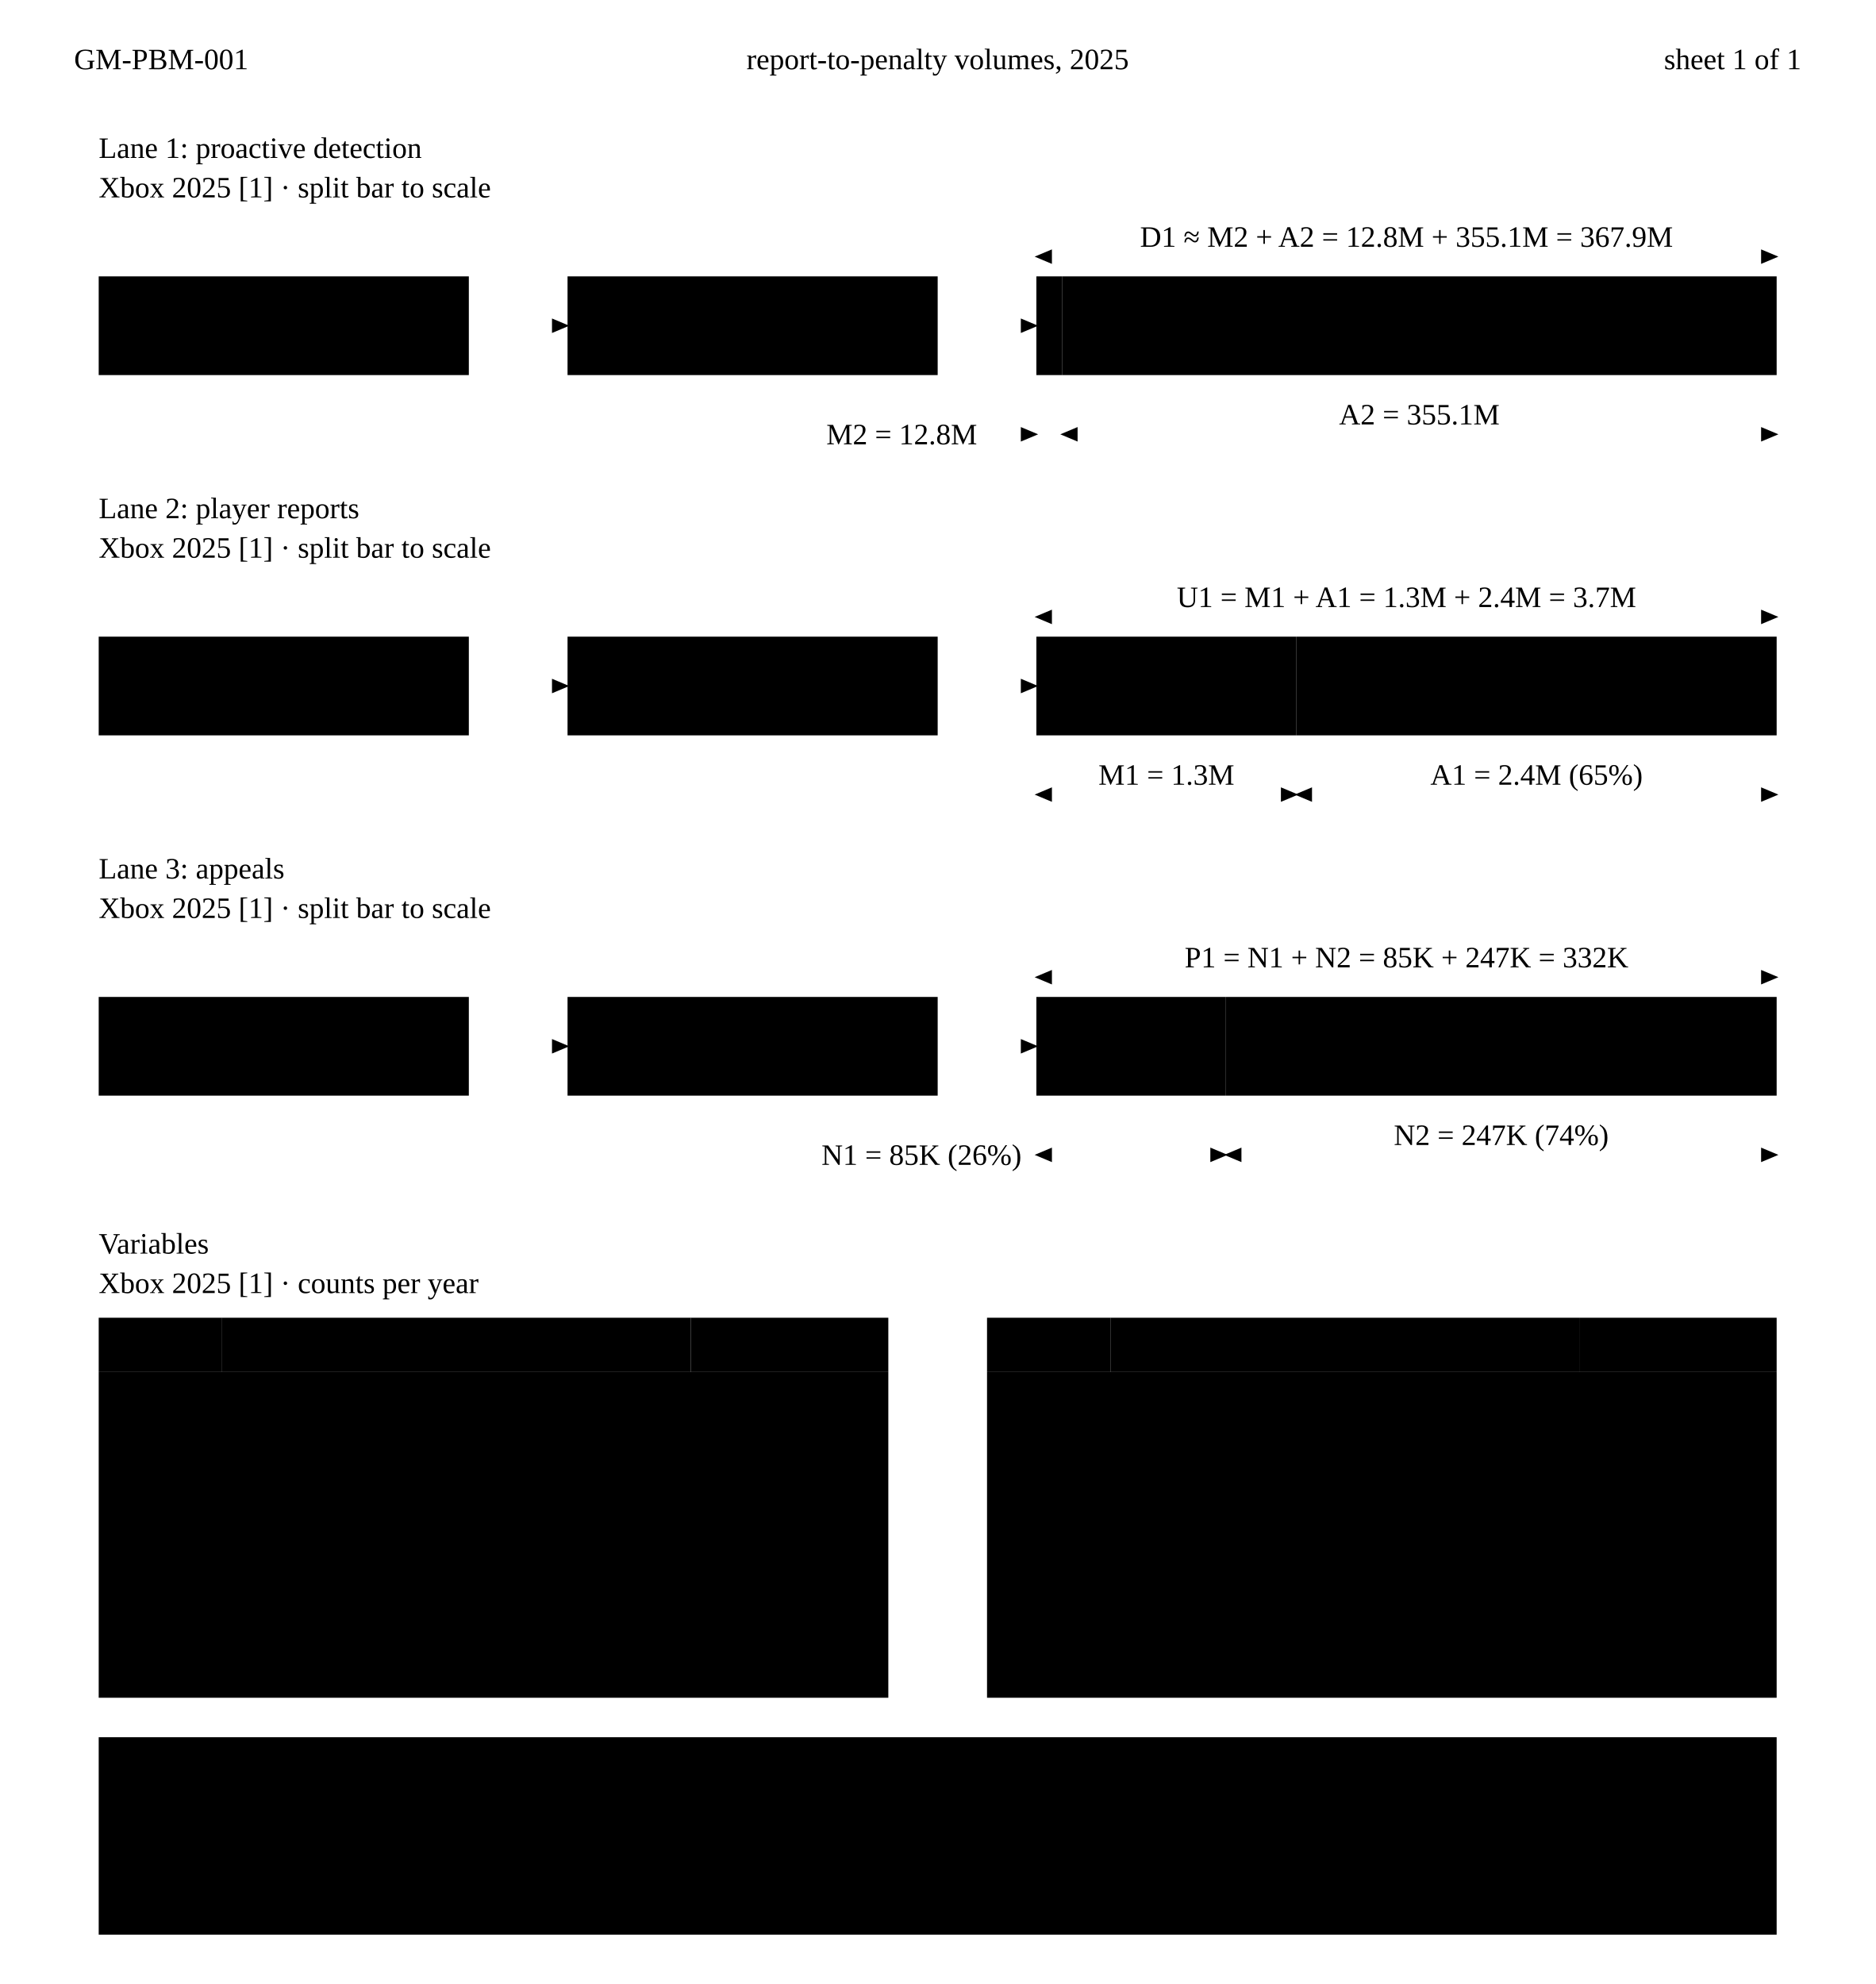
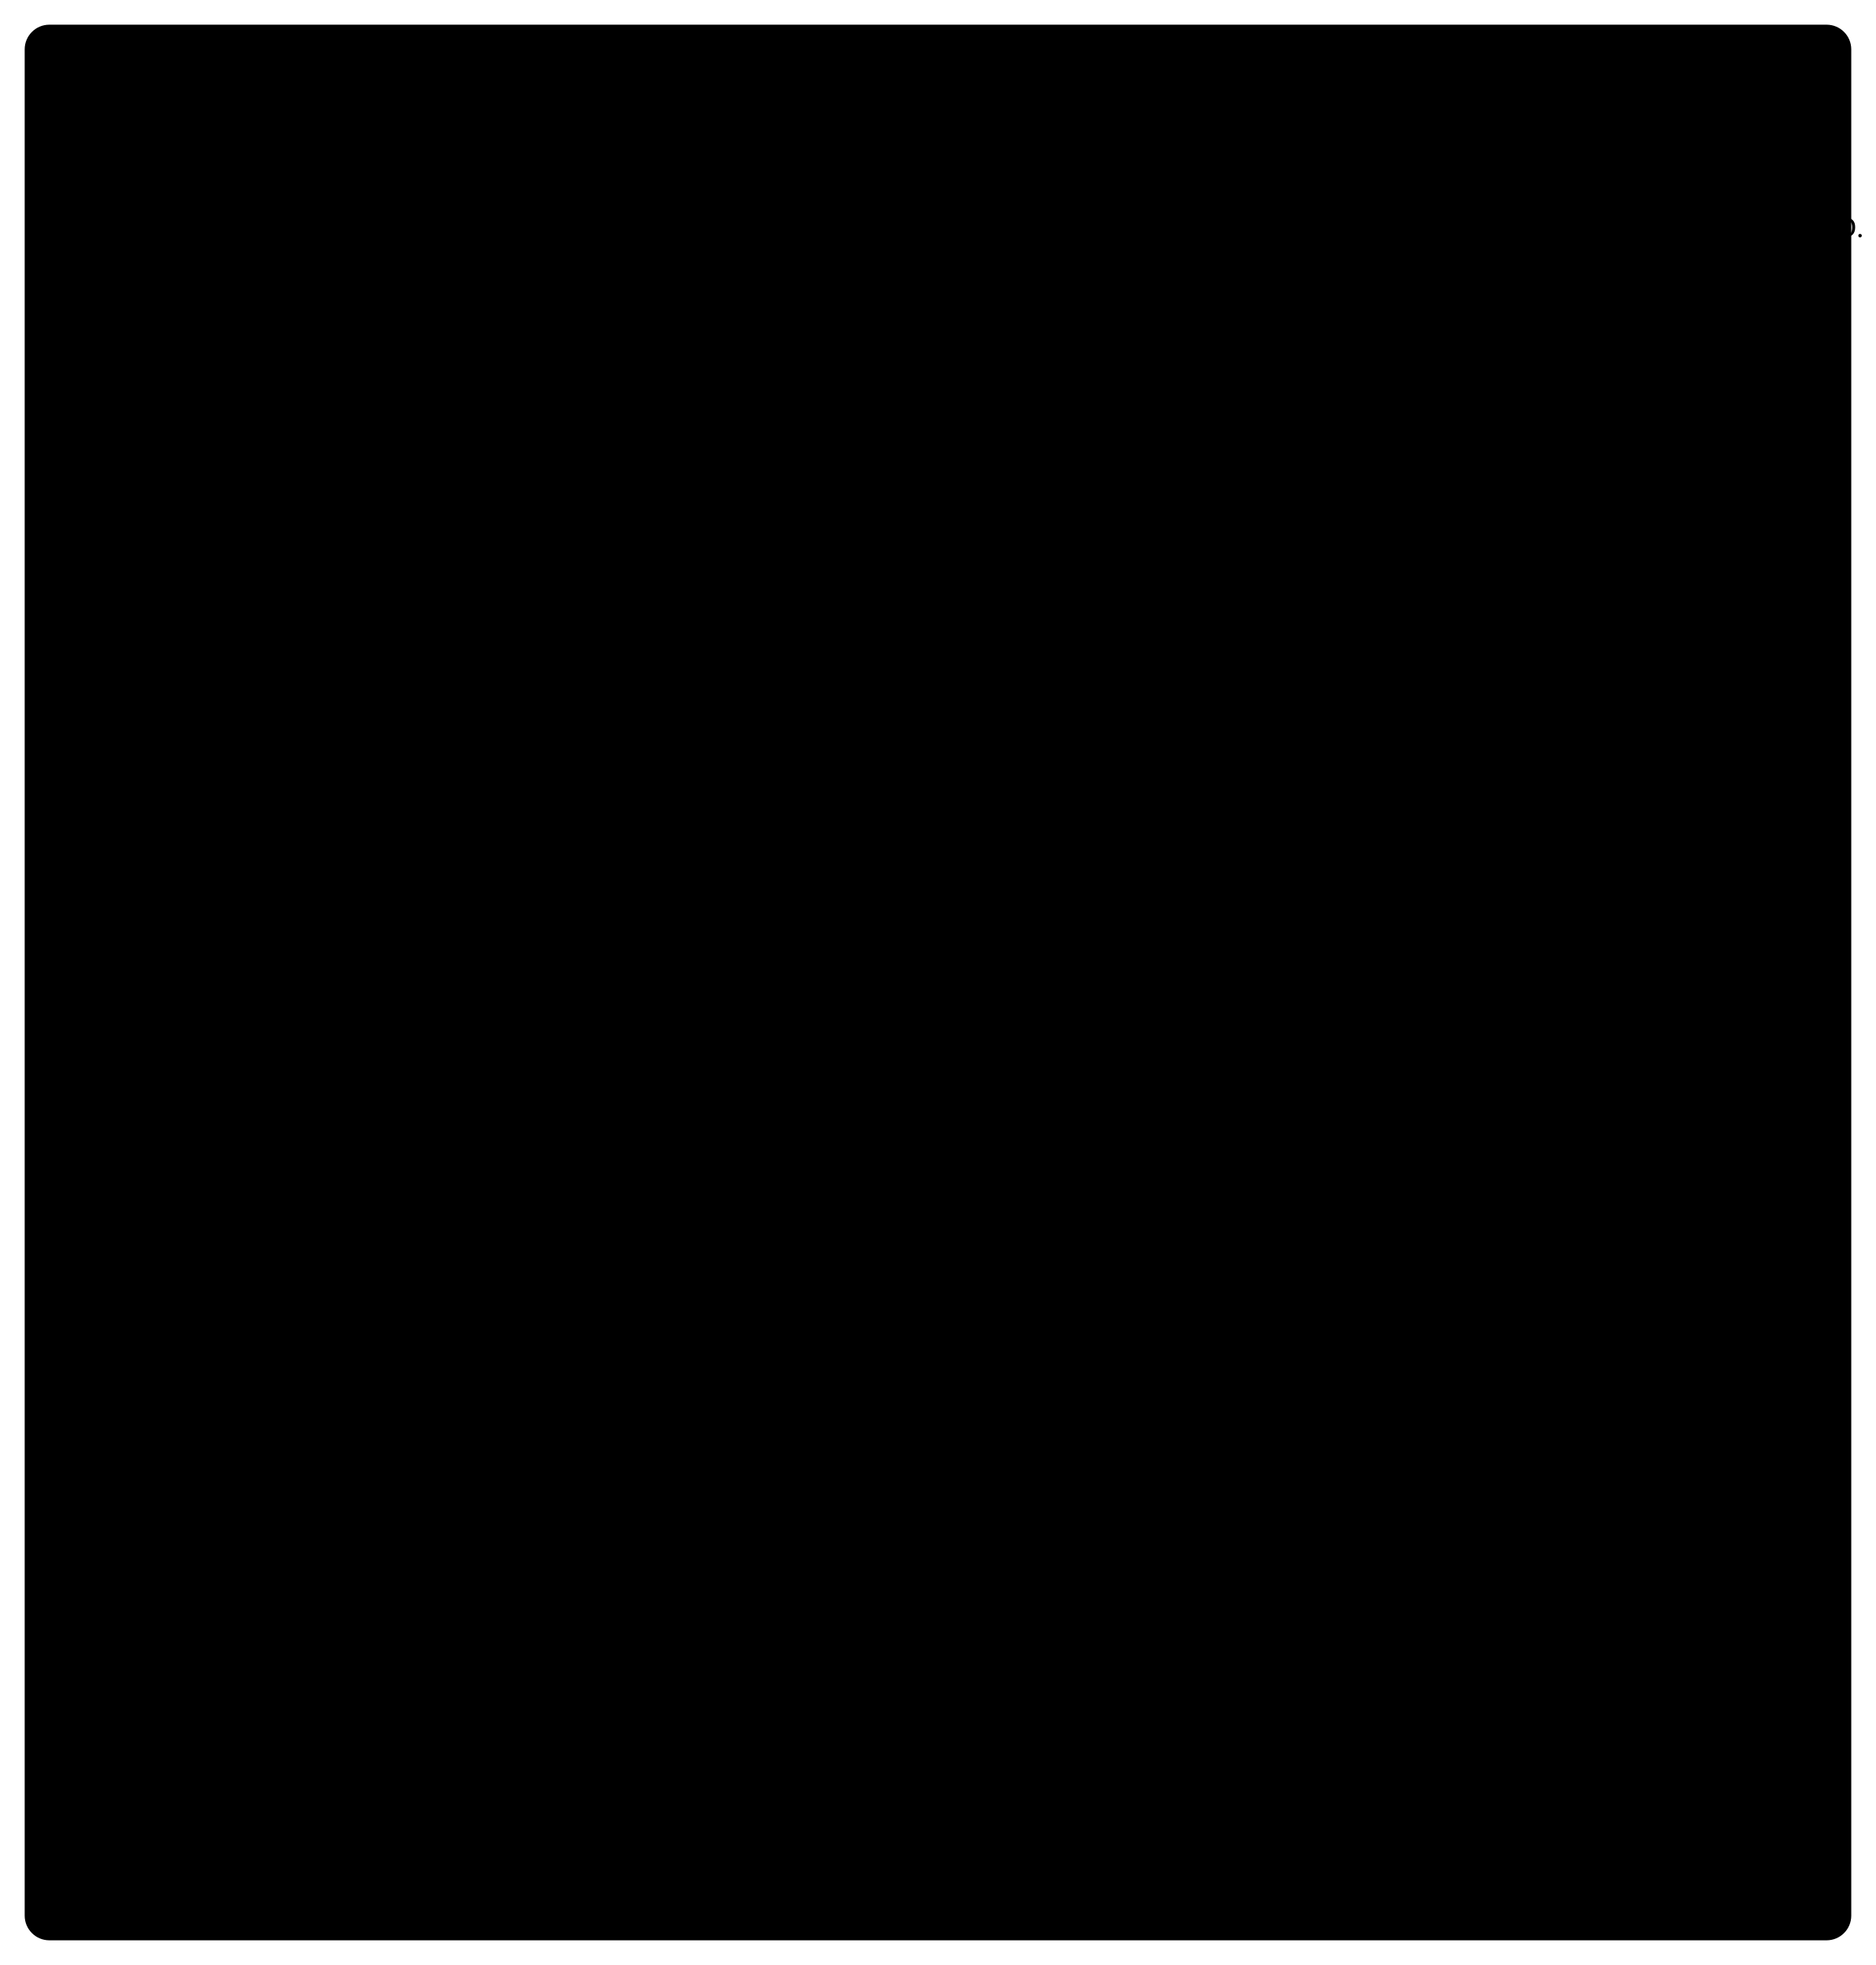
- <svg xmlns="http://www.w3.org/2000/svg" class="dwg" viewBox="0 0 760 804">
+ <svg xmlns="http://www.w3.org/2000/svg" class="dwg" viewBox="0 0 760 796">
  <defs>
-     <marker id="gm-pbp-ah" viewBox="0 0 10 10" refX="9" refY="5" markerWidth="7" markerHeight="7" markerUnits="userSpaceOnUse" orient="auto-start-reverse">
-       <path class="ah ink" d="M0,0.8L10,5L0,9.2Z" />
+     <marker id="gm-pbp-ah" viewBox="0 0 10 10" refX="10" refY="5" markerWidth="6" markerHeight="6" markerUnits="userSpaceOnUse" orient="auto-start-reverse">
+       <path class="ah ink" d="M0,1.6L10,5L0,8.4Z" />
    </marker>
-     <marker id="gm-pbp-ah-hl" viewBox="0 0 10 10" refX="9" refY="5" markerWidth="7" markerHeight="7" markerUnits="userSpaceOnUse" orient="auto-start-reverse">
-       <path class="ah hl" d="M0,0.8L10,5L0,9.2Z" />
+     <marker id="gm-pbp-ah-hl" viewBox="0 0 10 10" refX="10" refY="5" markerWidth="6" markerHeight="6" markerUnits="userSpaceOnUse" orient="auto-start-reverse">
+       <path class="ah hl" d="M0,1.6L10,5L0,8.4Z" />
    </marker>
+     <pattern id="gm-pbp-hatch" width="5" height="5" patternUnits="userSpaceOnUse" patternTransform="rotate(45)">
+       <path class="hatch-ln" d="M0,0V5" />
+     </pattern>
  </defs>
-   <path class="ln" d="M20,12H740M20,36H740" />
-   <text class="cap ink" x="30" y="24" dominant-baseline="central">GM-PBM-001</text>
-   <text class="cap" x="380" y="24" text-anchor="middle" dominant-baseline="central">report-to-penalty volumes, 2025</text>
-   <text class="cap" x="730" y="24" text-anchor="end" dominant-baseline="central">sheet 1 of 1</text>
-   <text class="vt" x="40" y="64">Lane 1: proactive detection</text>
-   <text class="vs" x="40" y="80">Xbox 2025 [1] · split bar to scale</text>
-   <rect class="obj fill-2" x="40" y="112" width="150" height="40" />
-   <text class="sl ink" x="115" y="125" text-anchor="middle" dominant-baseline="central">scanned</text>
-   <text class="t" x="115" y="141" text-anchor="middle" dominant-baseline="central">S1 = 14.8B</text>
-   <path class="ln ink" d="M190,132H230" marker-end="url(#gm-pbp-ah)" />
-   <rect class="obj fill-2" x="230" y="112" width="150" height="40" />
-   <text class="sl ink" x="305" y="125" text-anchor="middle" dominant-baseline="central">violating</text>
-   <text class="t" x="305" y="141" text-anchor="middle" dominant-baseline="central">D1 = 368M</text>
-   <path class="ln ink" d="M380,132H420" marker-end="url(#gm-pbp-ah)" />
-   <rect class="obj fill-2" x="420" y="112" width="10.4" height="40" />
-   <rect class="obj fill-1" x="430.4" y="112" width="289.6" height="40" />
-   <text class="sl ink" x="575.2" y="132" text-anchor="middle" dominant-baseline="central">automated</text>
-   <path class="ext" d="M420,109V99M720,109V99" />
-   <path class="dim" d="M420,104H720" marker-start="url(#gm-pbp-ah)" marker-end="url(#gm-pbp-ah)" />
-   <text class="dt" x="570" y="100" text-anchor="middle">D1 ≈ M2 + A2 = 12.8M + 355.1M = 367.9M</text>
-   <path class="ext" d="M420,155V181M430.4,155V181M720,155V181" />
-   <path class="dim" d="M400,176H420" marker-end="url(#gm-pbp-ah)" />
-   <path class="dim" d="M420,176H430.4" />
-   <text class="dt" x="396" y="176" text-anchor="end" dominant-baseline="central">M2 = 12.8M</text>
-   <path class="dim" d="M430.4,176H720" marker-start="url(#gm-pbp-ah)" marker-end="url(#gm-pbp-ah)" />
-   <text class="dt" x="575.2" y="172" text-anchor="middle">A2 = 355.1M</text>
-   <text class="vt" x="40" y="210">Lane 2: player reports</text>
-   <text class="vs" x="40" y="226">Xbox 2025 [1] · split bar to scale</text>
-   <rect class="obj fill-2" x="40" y="258" width="150" height="40" />
-   <text class="sl ink" x="115" y="271" text-anchor="middle" dominant-baseline="central">reports</text>
-   <text class="t" x="115" y="287" text-anchor="middle" dominant-baseline="central">R1 = 39M</text>
-   <path class="ln ink" d="M190,278H230" marker-end="url(#gm-pbp-ah)" />
-   <rect class="obj fill-2" x="230" y="258" width="150" height="40" />
-   <text class="sl ink" x="305" y="271" text-anchor="middle" dominant-baseline="central">actioned</text>
-   <text class="t" x="305" y="287" text-anchor="middle" dominant-baseline="central">R2 = 3.7M</text>
-   <path class="ln ink" d="M380,278H420" marker-end="url(#gm-pbp-ah)" />
-   <rect class="obj fill-2" x="420" y="258" width="105.4" height="40" />
-   <rect class="obj fill-1" x="525.4" y="258" width="194.6" height="40" />
-   <text class="sl ink" x="472.7" y="278" text-anchor="middle" dominant-baseline="central">manual</text>
-   <text class="sl ink" x="622.7" y="278" text-anchor="middle" dominant-baseline="central">automated [2]</text>
-   <path class="ext" d="M420,255V245M720,255V245" />
-   <path class="dim" d="M420,250H720" marker-start="url(#gm-pbp-ah)" marker-end="url(#gm-pbp-ah)" />
-   <text class="dt" x="570" y="246" text-anchor="middle">U1 = M1 + A1 = 1.3M + 2.4M = 3.7M</text>
-   <path class="ext" d="M420,301V327M525.4,301V327M720,301V327" />
-   <path class="dim" d="M420,322H525.4" marker-start="url(#gm-pbp-ah)" marker-end="url(#gm-pbp-ah)" />
-   <text class="dt" x="472.7" y="318" text-anchor="middle">M1 = 1.3M</text>
-   <path class="dim hl" d="M525.4,322H720" marker-start="url(#gm-pbp-ah-hl)" marker-end="url(#gm-pbp-ah-hl)" />
-   <text class="dt hl" x="622.7" y="318" text-anchor="middle">A1 = 2.4M (65%)</text>
-   <text class="vt" x="40" y="356">Lane 3: appeals</text>
-   <text class="vs" x="40" y="372">Xbox 2025 [1] · split bar to scale</text>
-   <rect class="obj fill-2" x="40" y="404" width="150" height="40" />
-   <text class="sl ink" x="115" y="417" text-anchor="middle" dominant-baseline="central">appeals</text>
-   <text class="t" x="115" y="433" text-anchor="middle" dominant-baseline="central">P1 = 332K</text>
-   <path class="ln ink" d="M190,424H230" marker-end="url(#gm-pbp-ah)" />
-   <rect class="obj fill-2" x="230" y="404" width="150" height="40" />
-   <text class="sl ink" x="305" y="417" text-anchor="middle" dominant-baseline="central">case review</text>
-   <text class="t" x="305" y="433" text-anchor="middle" dominant-baseline="central">human agent [3]</text>
-   <path class="ln ink" d="M380,424H420" marker-end="url(#gm-pbp-ah)" />
-   <rect class="obj fill-2" x="420" y="404" width="76.8" height="40" />
-   <rect class="obj fill-1" x="496.8" y="404" width="223.2" height="40" />
-   <text class="sl ink" x="608.4" y="424" text-anchor="middle" dominant-baseline="central">upheld</text>
-   <path class="ext" d="M420,401V391M720,401V391" />
-   <path class="dim" d="M420,396H720" marker-start="url(#gm-pbp-ah)" marker-end="url(#gm-pbp-ah)" />
-   <text class="dt" x="570" y="392" text-anchor="middle">P1 = N1 + N2 = 85K + 247K = 332K</text>
-   <path class="ext" d="M420,447V473M496.8,447V473M720,447V473" />
-   <path class="dim" d="M420,468H496.8" marker-start="url(#gm-pbp-ah)" marker-end="url(#gm-pbp-ah)" />
-   <text class="dt" x="414" y="468" text-anchor="end" dominant-baseline="central">N1 = 85K (26%)</text>
-   <path class="dim" d="M496.8,468H720" marker-start="url(#gm-pbp-ah)" marker-end="url(#gm-pbp-ah)" />
-   <text class="dt" x="608.4" y="464" text-anchor="middle">N2 = 247K (74%)</text>
-   <text class="vt" x="40" y="508">Variables</text>
-   <text class="vs" x="40" y="524">Xbox 2025 [1] · counts per year</text>
-   <rect class="cell band" x="40" y="534" width="50" height="22" />
-   <rect class="cell band" x="90" y="534" width="190" height="22" />
-   <rect class="cell band" x="280" y="534" width="80" height="22" />
-   <text class="cap ink" x="50" y="545" dominant-baseline="central">code</text>
-   <text class="cap ink" x="100" y="545" dominant-baseline="central">item</text>
-   <text class="cap ink" x="350" y="545" text-anchor="end" dominant-baseline="central">value</text>
-   <path class="cell" d="M40,556H360V688H40Z" />
-   <path class="ln ink" d="M90,556V688M280,556V688" />
-   <path class="ln" d="M40,578H360M40,600H360M40,622H360M40,644H360M40,666H360" />
-   <text class="t b" x="50" y="567" dominant-baseline="central">S1</text>
-   <text class="t" x="100" y="567" dominant-baseline="central">content scanned</text>
-   <text class="t b" x="350" y="567" text-anchor="end" dominant-baseline="central">14.8B</text>
-   <text class="t b" x="50" y="589" dominant-baseline="central">D1</text>
-   <text class="t" x="100" y="589" dominant-baseline="central">found violating, 2.5%</text>
-   <text class="t b" x="350" y="589" text-anchor="end" dominant-baseline="central">368M</text>
-   <text class="t" x="50" y="611" dominant-baseline="central">M2</text>
-   <text class="t" x="100" y="611" dominant-baseline="central">proactive, manual</text>
-   <text class="t" x="350" y="611" text-anchor="end" dominant-baseline="central">12.8M</text>
-   <text class="t" x="50" y="633" dominant-baseline="central">A2</text>
-   <text class="t" x="100" y="633" dominant-baseline="central">proactive, automated</text>
-   <text class="t" x="350" y="633" text-anchor="end" dominant-baseline="central">355.1M</text>
-   <text class="t b" x="50" y="655" dominant-baseline="central">R1</text>
-   <text class="t" x="100" y="655" dominant-baseline="central">player reports</text>
-   <text class="t b" x="350" y="655" text-anchor="end" dominant-baseline="central">39M</text>
-   <text class="t b" x="50" y="677" dominant-baseline="central">R2</text>
-   <text class="t" x="100" y="677" dominant-baseline="central">reports actioned, 9.6%</text>
-   <text class="t b" x="350" y="677" text-anchor="end" dominant-baseline="central">3.7M</text>
-   <rect class="cell band" x="400" y="534" width="50" height="22" />
-   <rect class="cell band" x="450" y="534" width="190" height="22" />
-   <rect class="cell band" x="640" y="534" width="80" height="22" />
-   <text class="cap ink" x="410" y="545" dominant-baseline="central">code</text>
-   <text class="cap ink" x="460" y="545" dominant-baseline="central">item</text>
-   <text class="cap ink" x="710" y="545" text-anchor="end" dominant-baseline="central">value</text>
-   <path class="cell" d="M400,556H720V688H400Z" />
-   <path class="ln ink" d="M450,556V688M640,556V688" />
-   <path class="ln" d="M400,578H720M400,600H720M400,622H720M400,644H720M400,666H720" />
-   <text class="t" x="410" y="567" dominant-baseline="central">M1</text>
-   <text class="t" x="460" y="567" dominant-baseline="central">reported, manual</text>
-   <text class="t" x="710" y="567" text-anchor="end" dominant-baseline="central">1.3M</text>
-   <text class="t" x="410" y="589" dominant-baseline="central">A1</text>
-   <text class="t" x="460" y="589" dominant-baseline="central">reported, automated</text>
-   <text class="t" x="710" y="589" text-anchor="end" dominant-baseline="central">2.4M</text>
-   <text class="t b" x="410" y="611" dominant-baseline="central">U1</text>
-   <text class="t" x="460" y="611" dominant-baseline="central">reported, processed</text>
-   <text class="t b" x="710" y="611" text-anchor="end" dominant-baseline="central">3.7M</text>
-   <text class="t b" x="410" y="633" dominant-baseline="central">P1</text>
-   <text class="t" x="460" y="633" dominant-baseline="central">appeals (case reviews)</text>
-   <text class="t b" x="710" y="633" text-anchor="end" dominant-baseline="central">332K</text>
-   <text class="t" x="410" y="655" dominant-baseline="central">N1</text>
-   <text class="t" x="460" y="655" dominant-baseline="central">reinstated, 26%</text>
-   <text class="t" x="710" y="655" text-anchor="end" dominant-baseline="central">85K</text>
-   <text class="t" x="410" y="677" dominant-baseline="central">N2</text>
-   <text class="t" x="460" y="677" dominant-baseline="central">upheld, 74%</text>
-   <text class="t" x="710" y="677" text-anchor="end" dominant-baseline="central">247K</text>
-   <rect class="note-box" x="40" y="704" width="680" height="80" />
-   <text class="sl ink" x="52" y="722">notes</text>
-   <text class="n" x="52" y="740">[1] Xbox Transparency Report 2025, Xbox platform, Jan 1 to Dec 31, 2025. Lane boxes are not to scale.</text>
-   <text class="n" x="52" y="756">[2] Per the report, 65% of user reports and 97% of total reports were processed using automated systems.</text>
-   <text class="n" x="52" y="772">[3] A moderation agent reviews; reinstated when an error is found or reconsideration is warranted.</text>
+   <rect class="sheet" x="10" y="10" width="740" height="776" rx="10" />
+   <text class="nth" x="32" y="40">NOTES:</text>
+   <text class="nt" x="78.6" y="40">(UNLESS OTHERWISE SPECIFIED)</text>
+   <rect class="nb" x="32" y="53.3" width="11" height="11" />
+   <text class="nbt" x="37.5" y="61.5" text-anchor="middle">1</text>
+   <text class="nt" x="50" y="62">A PLATFORM TRANSPARENCY REPORT, JAN 1 TO DEC 31, 2025. STAGE BOXES ARE NOT TO SCALE; SPLIT BARS ARE.</text>
+   <rect class="nb" x="32" y="70.3" width="11" height="11" />
+   <text class="nbt" x="37.5" y="78.5" text-anchor="middle">2</text>
+   <text class="nt" x="50" y="79">PER THE REPORT, 65% OF USER REPORTS AND 97% OF TOTAL REPORTS WERE PROCESSED USING AUTOMATED SYSTEMS.</text>
+   <rect class="nb" x="32" y="87.3" width="11" height="11" />
+   <text class="nbt" x="37.5" y="95.5" text-anchor="middle">3</text>
+   <text class="nt" x="50" y="96">A HUMAN AGENT REVIEWS EACH APPEAL; REINSTATED WHEN AN ERROR IS FOUND OR RECONSIDERATION IS WARRANTED.</text>
+   <text class="nt" x="50" y="113">COUNTS PER YEAR. THE DRAWING CARRIES CODES; VALUES AND FORMULAS ARE IN THE TABLES.</text>
+   <rect class="obj fill-2" x="70" y="176" width="120" height="40" />
+   <text class="sl ink" x="130" y="193" text-anchor="middle">SCANNED</text>
+   <text class="dt" x="130" y="207" text-anchor="middle">S1</text>
+   <path class="leader" d="M194,196H220" marker-end="url(#gm-pbp-ah)" />
+   <rect class="obj fill-2" x="224" y="176" width="120" height="40" />
+   <text class="sl ink" x="284" y="193" text-anchor="middle">VIOLATING</text>
+   <text class="dt" x="284" y="207" text-anchor="middle">D1</text>
+   <path class="leader" d="M348,196H374" marker-end="url(#gm-pbp-ah)" />
+   <rect class="obj fill-2" x="378" y="176" width="10.44" height="40" />
+   <rect class="obj fill-1" x="388.44" y="176" width="289.56" height="40" />
+   <text class="sl ink" x="533.22" y="199" text-anchor="middle">AUTOMATED</text>
+   <path class="ext" d="M378,173L378,158" />
+   <path class="ext" d="M678,173L678,158" />
+   <path class="dim" d="M378,162L678,162" marker-start="url(#gm-pbp-ah)" marker-end="url(#gm-pbp-ah)" />
+   <text class="dt" x="528" y="158" text-anchor="middle">D1</text>
+   <path class="ext" d="M378,219L378,238" />
+   <path class="ext" d="M388.44,219L388.44,238" />
+   <path class="dim" d="M378,234L388.44,234" />
+   <path class="dim" d="M368,234L378,234" marker-end="url(#gm-pbp-ah)" />
+   <path class="dim" d="M398.44,234L388.44,234" marker-end="url(#gm-pbp-ah)" />
+   <text class="dt" x="359.22" y="246" text-anchor="middle">M2</text>
+   <path class="ext" d="M678,219L678,238" />
+   <path class="dim" d="M388.44,234L678,234" marker-start="url(#gm-pbp-ah)" marker-end="url(#gm-pbp-ah)" />
+   <text class="dt" x="533.22" y="246" text-anchor="middle">A2</text>
+   <text class="vt" x="380" y="278" text-anchor="middle">LANE 1 · PROACTIVE DETECTION</text>
+   <text class="vs" x="380" y="291" text-anchor="middle">PLAN VIEW · SPLIT BAR TO SCALE · BOXES NOT TO SCALE</text>
+   <rect class="obj fill-2" x="70" y="341" width="120" height="40" />
+   <text class="sl ink" x="130" y="358" text-anchor="middle">REPORTS</text>
+   <text class="dt" x="130" y="372" text-anchor="middle">R1</text>
+   <path class="leader" d="M194,361H220" marker-end="url(#gm-pbp-ah)" />
+   <rect class="obj fill-2" x="224" y="341" width="120" height="40" />
+   <text class="sl ink" x="284" y="358" text-anchor="middle">ACTIONED</text>
+   <text class="dt" x="284" y="372" text-anchor="middle">R2</text>
+   <path class="leader" d="M348,361H374" marker-end="url(#gm-pbp-ah)" />
+   <rect class="obj fill-2" x="378" y="341" width="105.41" height="40" />
+   <rect class="obj hl" x="483.41" y="341" width="194.59" height="40" />
+   <text class="sl ink" x="430.7" y="364" text-anchor="middle">MANUAL</text>
+   <text class="sl ink" x="580.7" y="364" text-anchor="middle">AUTOMATED</text>
+   <path class="ext" d="M378,338L378,323" />
+   <path class="ext" d="M678,338L678,323" />
+   <path class="dim" d="M378,327L678,327" marker-start="url(#gm-pbp-ah)" marker-end="url(#gm-pbp-ah)" />
+   <text class="dt" x="528" y="323" text-anchor="middle">U1</text>
+   <path class="ext" d="M378,384L378,403" />
+   <path class="ext" d="M483.41,384L483.41,403" />
+   <path class="dim" d="M378,399L483.41,399" marker-start="url(#gm-pbp-ah)" marker-end="url(#gm-pbp-ah)" />
+   <text class="dt" x="430.7" y="411" text-anchor="middle">M1</text>
+   <path class="ext" d="M678,384L678,403" />
+   <path class="dim hl" d="M483.41,399L678,399" marker-start="url(#gm-pbp-ah-hl)" marker-end="url(#gm-pbp-ah-hl)" />
+   <text class="dt hl" x="580.7" y="411" text-anchor="middle">A1</text>
+   <rect class="nb" x="642.5" y="314" width="11" height="11" />
+   <text class="nbt" x="648" y="322.2" text-anchor="middle">2</text>
+   <text class="vt" x="380" y="443" text-anchor="middle">LANE 2 · PLAYER REPORTS</text>
+   <text class="vs" x="380" y="456" text-anchor="middle">PLAN VIEW · SPLIT BAR TO SCALE · BOXES NOT TO SCALE</text>
+   <rect class="obj fill-2" x="70" y="506" width="120" height="40" />
+   <text class="sl ink" x="130" y="523" text-anchor="middle">APPEALS</text>
+   <text class="dt" x="130" y="537" text-anchor="middle">P1</text>
+   <path class="leader" d="M194,526H220" marker-end="url(#gm-pbp-ah)" />
+   <rect class="obj fill-2" x="224" y="506" width="120" height="40" />
+   <text class="sl ink" x="284" y="529" text-anchor="middle">CASE REVIEW</text>
+   <path class="leader" d="M348,526H374" marker-end="url(#gm-pbp-ah)" />
+   <rect class="obj fill-2" x="378" y="506" width="76.81" height="40" />
+   <rect class="obj fill-1" x="454.81" y="506" width="223.19" height="40" />
+   <text class="sl ink" x="416.4" y="529" text-anchor="middle">REINSTATED</text>
+   <text class="sl ink" x="566.4" y="529" text-anchor="middle">UPHELD</text>
+   <path class="ext" d="M378,503L378,488" />
+   <path class="ext" d="M678,503L678,488" />
+   <path class="dim" d="M378,492L678,492" marker-start="url(#gm-pbp-ah)" marker-end="url(#gm-pbp-ah)" />
+   <text class="dt" x="528" y="488" text-anchor="middle">P1</text>
+   <path class="ext" d="M378,549L378,568" />
+   <path class="ext" d="M454.81,549L454.81,568" />
+   <path class="dim" d="M378,564L454.81,564" marker-start="url(#gm-pbp-ah)" marker-end="url(#gm-pbp-ah)" />
+   <text class="dt" x="416.4" y="576" text-anchor="middle">N1</text>
+   <path class="ext" d="M678,549L678,568" />
+   <path class="dim" d="M454.81,564L678,564" marker-start="url(#gm-pbp-ah)" marker-end="url(#gm-pbp-ah)" />
+   <text class="dt" x="566.4" y="576" text-anchor="middle">N2</text>
+   <rect class="nb" x="278.5" y="490.5" width="11" height="11" />
+   <text class="nbt" x="284" y="498.7" text-anchor="middle">3</text>
+   <text class="vt" x="380" y="608" text-anchor="middle">LANE 3 · APPEALS</text>
+   <text class="vs" x="380" y="621" text-anchor="middle">PLAN VIEW · SPLIT BAR TO SCALE · BOXES NOT TO SCALE</text>
+   <text class="vt" x="40" y="654">DETECTION AND REPORTS</text>
+   <rect class="tbl" x="40" y="661" width="239" height="105" />
+   <path class="tbl" d="M40,676L279,676" />
+   <path class="tbl" d="M40,691L279,691" />
+   <path class="tbl" d="M40,706L279,706" />
+   <path class="tbl" d="M40,721L279,721" />
+   <path class="tbl" d="M40,736L279,736" />
+   <path class="tbl" d="M40,751L279,751" />
+   <path class="tbl" d="M77,661L77,766" />
+   <path class="tbl" d="M193,661L193,766" />
+   <text class="th" x="46" y="671.2">CODE</text>
+   <text class="th" x="135" y="671.2" text-anchor="middle">VARIABLE</text>
+   <text class="th" x="236" y="671.2" text-anchor="middle">VALUE</text>
+   <text class="tc" x="46" y="686.7">S1</text>
+   <text class="tc" x="135" y="686.7" text-anchor="middle">content scanned</text>
+   <text class="tc" x="236" y="686.7" text-anchor="middle">14.8B</text>
+   <text class="tc" x="46" y="701.7">D1</text>
+   <text class="tc" x="135" y="701.7" text-anchor="middle">found violating, 2.5%</text>
+   <text class="tc" x="236" y="701.7" text-anchor="middle">M2 + A2 ≈ 368M</text>
+   <text class="tc" x="46" y="716.7">M2</text>
+   <text class="tc" x="135" y="716.7" text-anchor="middle">proactive, manual</text>
+   <text class="tc" x="236" y="716.7" text-anchor="middle">12.8M</text>
+   <text class="tc" x="46" y="731.7">A2</text>
+   <text class="tc" x="135" y="731.7" text-anchor="middle">proactive, automated</text>
+   <text class="tc" x="236" y="731.7" text-anchor="middle">355.1M</text>
+   <text class="tc" x="46" y="746.7">R1</text>
+   <text class="tc" x="135" y="746.7" text-anchor="middle">player reports</text>
+   <text class="tc" x="236" y="746.7" text-anchor="middle">39M</text>
+   <text class="tc" x="46" y="761.7">R2</text>
+   <text class="tc" x="135" y="761.7" text-anchor="middle">reports actioned, 9.6%</text>
+   <text class="tc" x="236" y="761.7" text-anchor="middle">3.7M</text>
+   <text class="vt" x="400" y="654">PROCESSING AND APPEALS</text>
+   <rect class="tbl" x="400" y="661" width="249" height="105" />
+   <path class="tbl" d="M400,676L649,676" />
+   <path class="tbl" d="M400,691L649,691" />
+   <path class="tbl" d="M400,706L649,706" />
+   <path class="tbl" d="M400,721L649,721" />
+   <path class="tbl" d="M400,736L649,736" />
+   <path class="tbl" d="M400,751L649,751" />
+   <path class="tbl" d="M437,661L437,766" />
+   <path class="tbl" d="M566,661L566,766" />
+   <text class="th" x="406" y="671.2">CODE</text>
+   <text class="th" x="501.5" y="671.2" text-anchor="middle">VARIABLE</text>
+   <text class="th" x="607.5" y="671.2" text-anchor="middle">VALUE</text>
+   <text class="tc" x="406" y="686.7">M1</text>
+   <text class="tc" x="501.5" y="686.7" text-anchor="middle">reported, manual</text>
+   <text class="tc" x="607.5" y="686.7" text-anchor="middle">1.3M</text>
+   <text class="tc" x="406" y="701.7">A1</text>
+   <text class="tc" x="501.5" y="701.7" text-anchor="middle">reported, automated, 65%</text>
+   <text class="tc" x="607.5" y="701.7" text-anchor="middle">2.4M</text>
+   <text class="tc" x="406" y="716.7">U1</text>
+   <text class="tc" x="501.5" y="716.7" text-anchor="middle">reported, processed</text>
+   <text class="tc" x="607.5" y="716.7" text-anchor="middle">M1 + A1 = 3.7M</text>
+   <text class="tc" x="406" y="731.7">P1</text>
+   <text class="tc" x="501.5" y="731.7" text-anchor="middle">appeals (case reviews)</text>
+   <text class="tc" x="607.5" y="731.7" text-anchor="middle">N1 + N2 = 332K</text>
+   <text class="tc" x="406" y="746.7">N1</text>
+   <text class="tc" x="501.5" y="746.7" text-anchor="middle">reinstated, 26%</text>
+   <text class="tc" x="607.5" y="746.7" text-anchor="middle">85K</text>
+   <text class="tc" x="406" y="761.7">N2</text>
+   <text class="tc" x="501.5" y="761.7" text-anchor="middle">upheld, 74%</text>
+   <text class="tc" x="607.5" y="761.7" text-anchor="middle">247K</text>
</svg>
